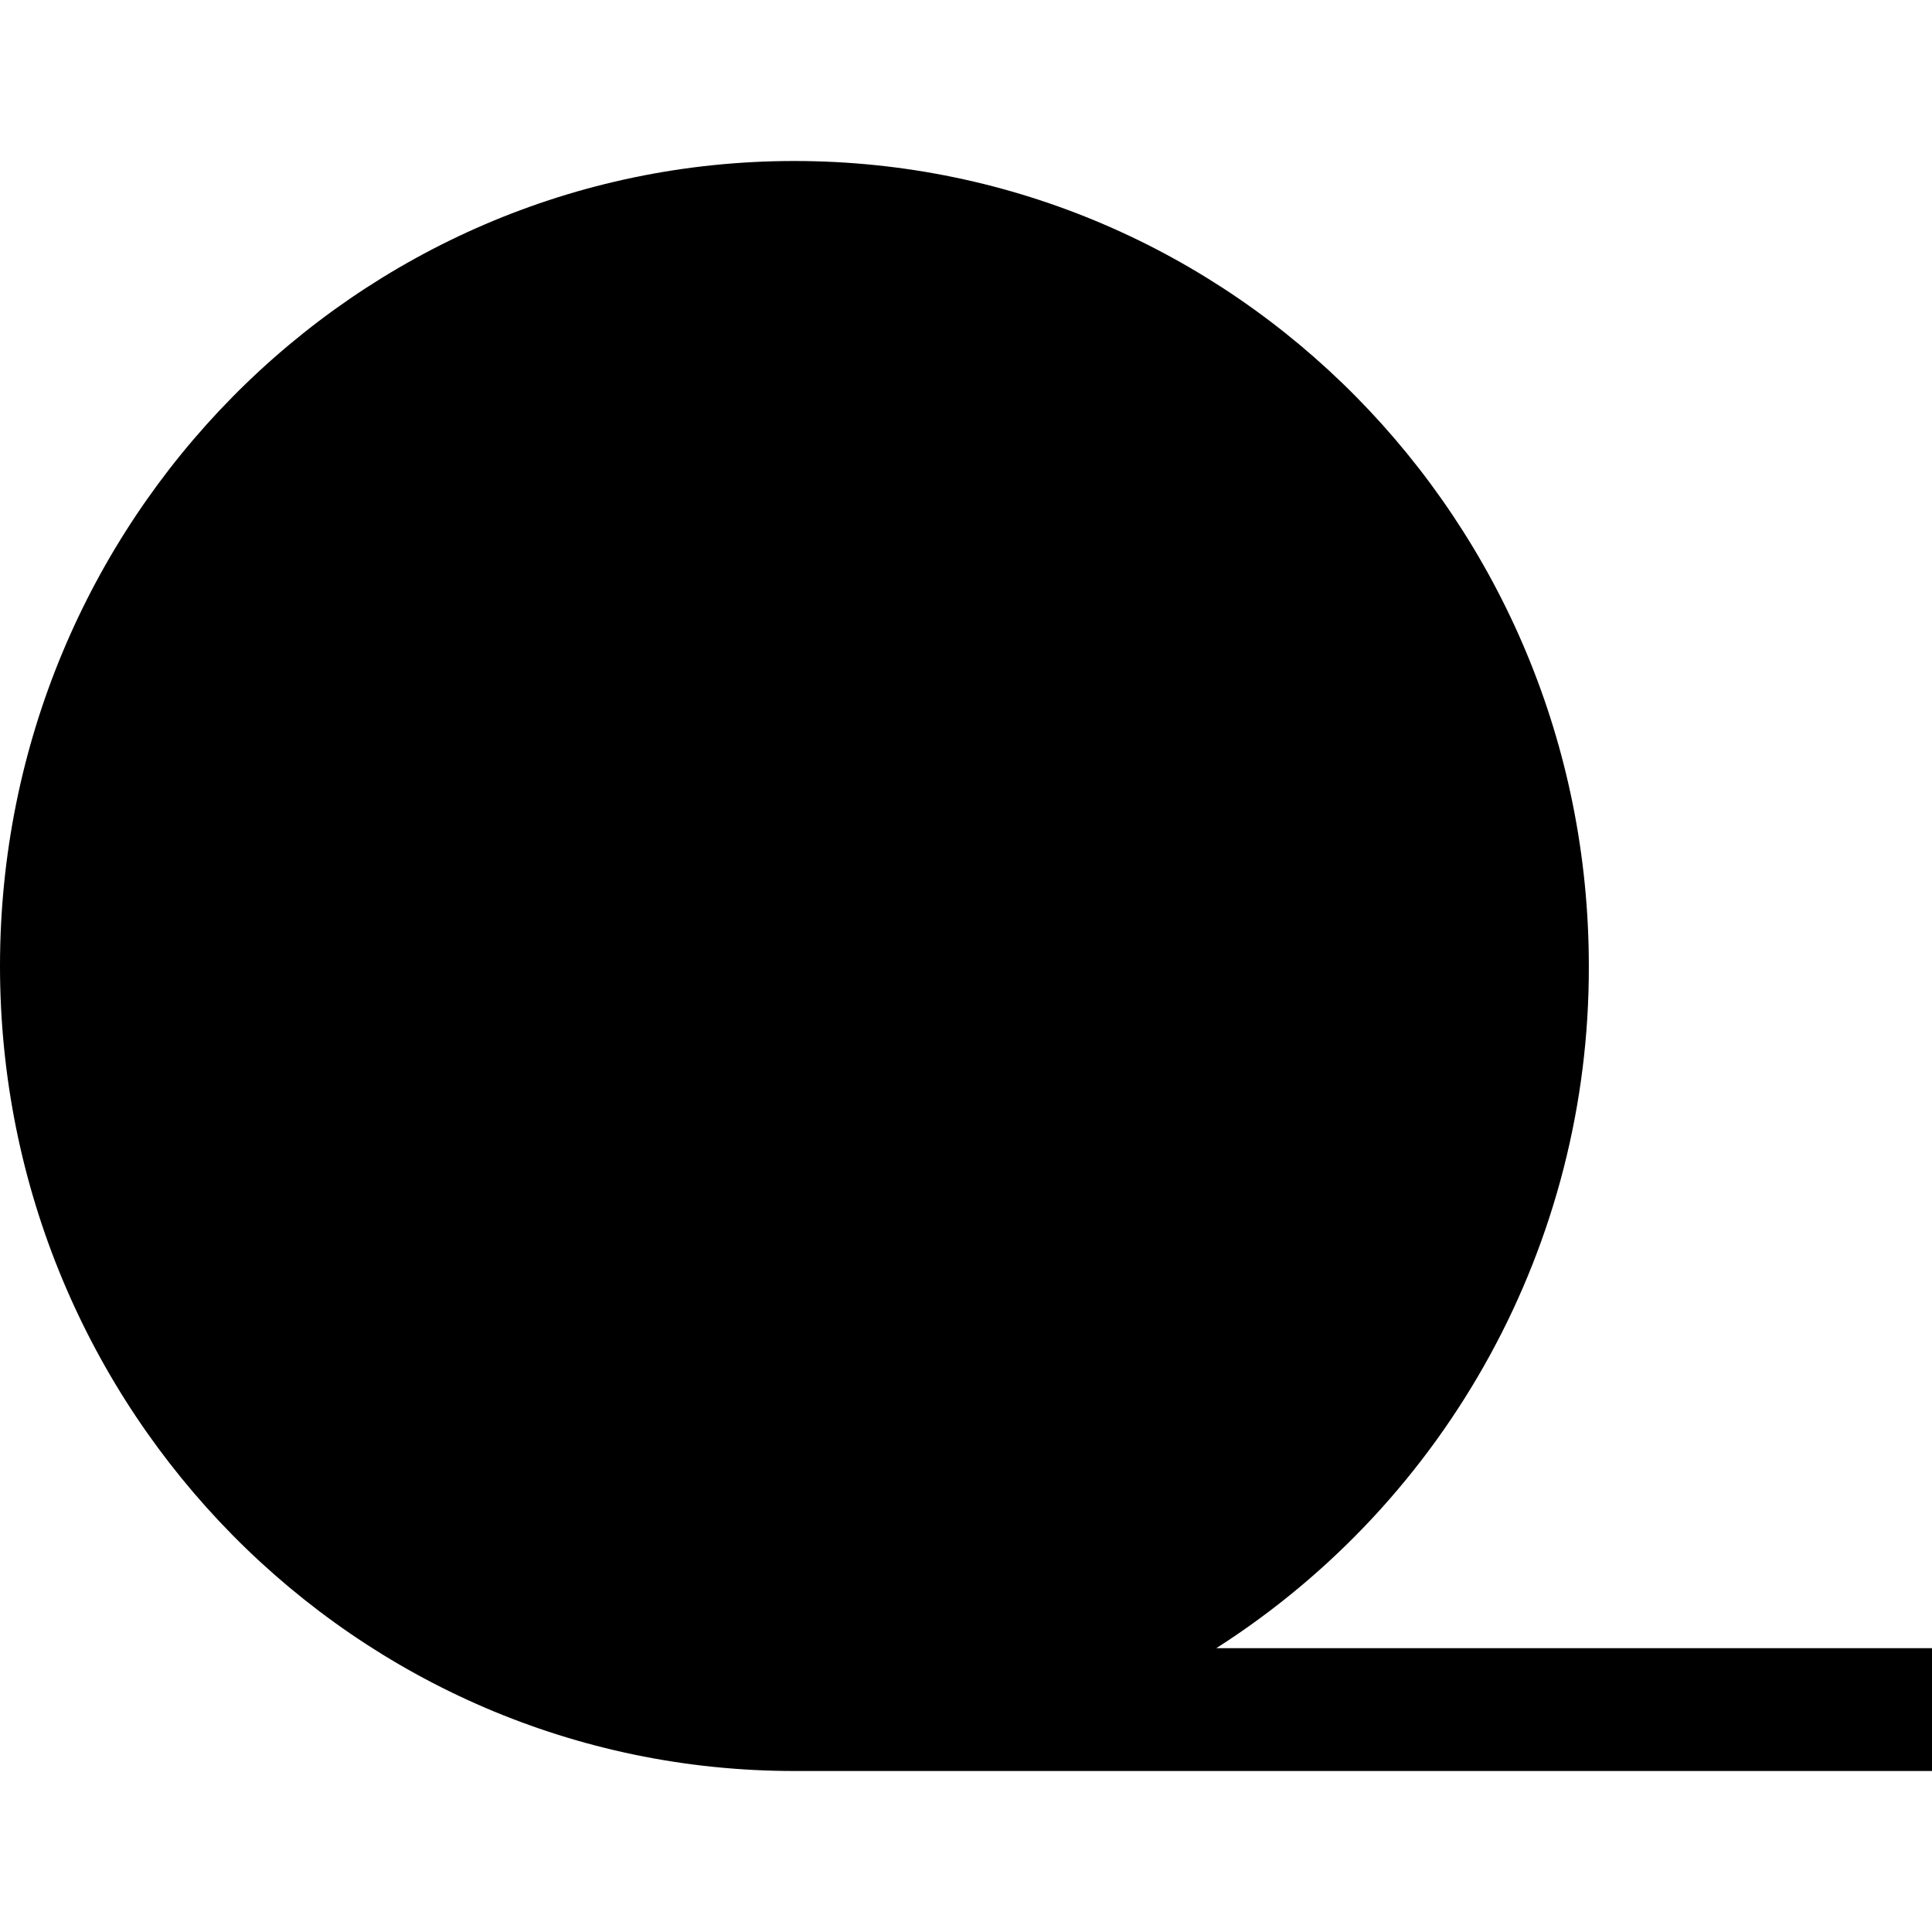
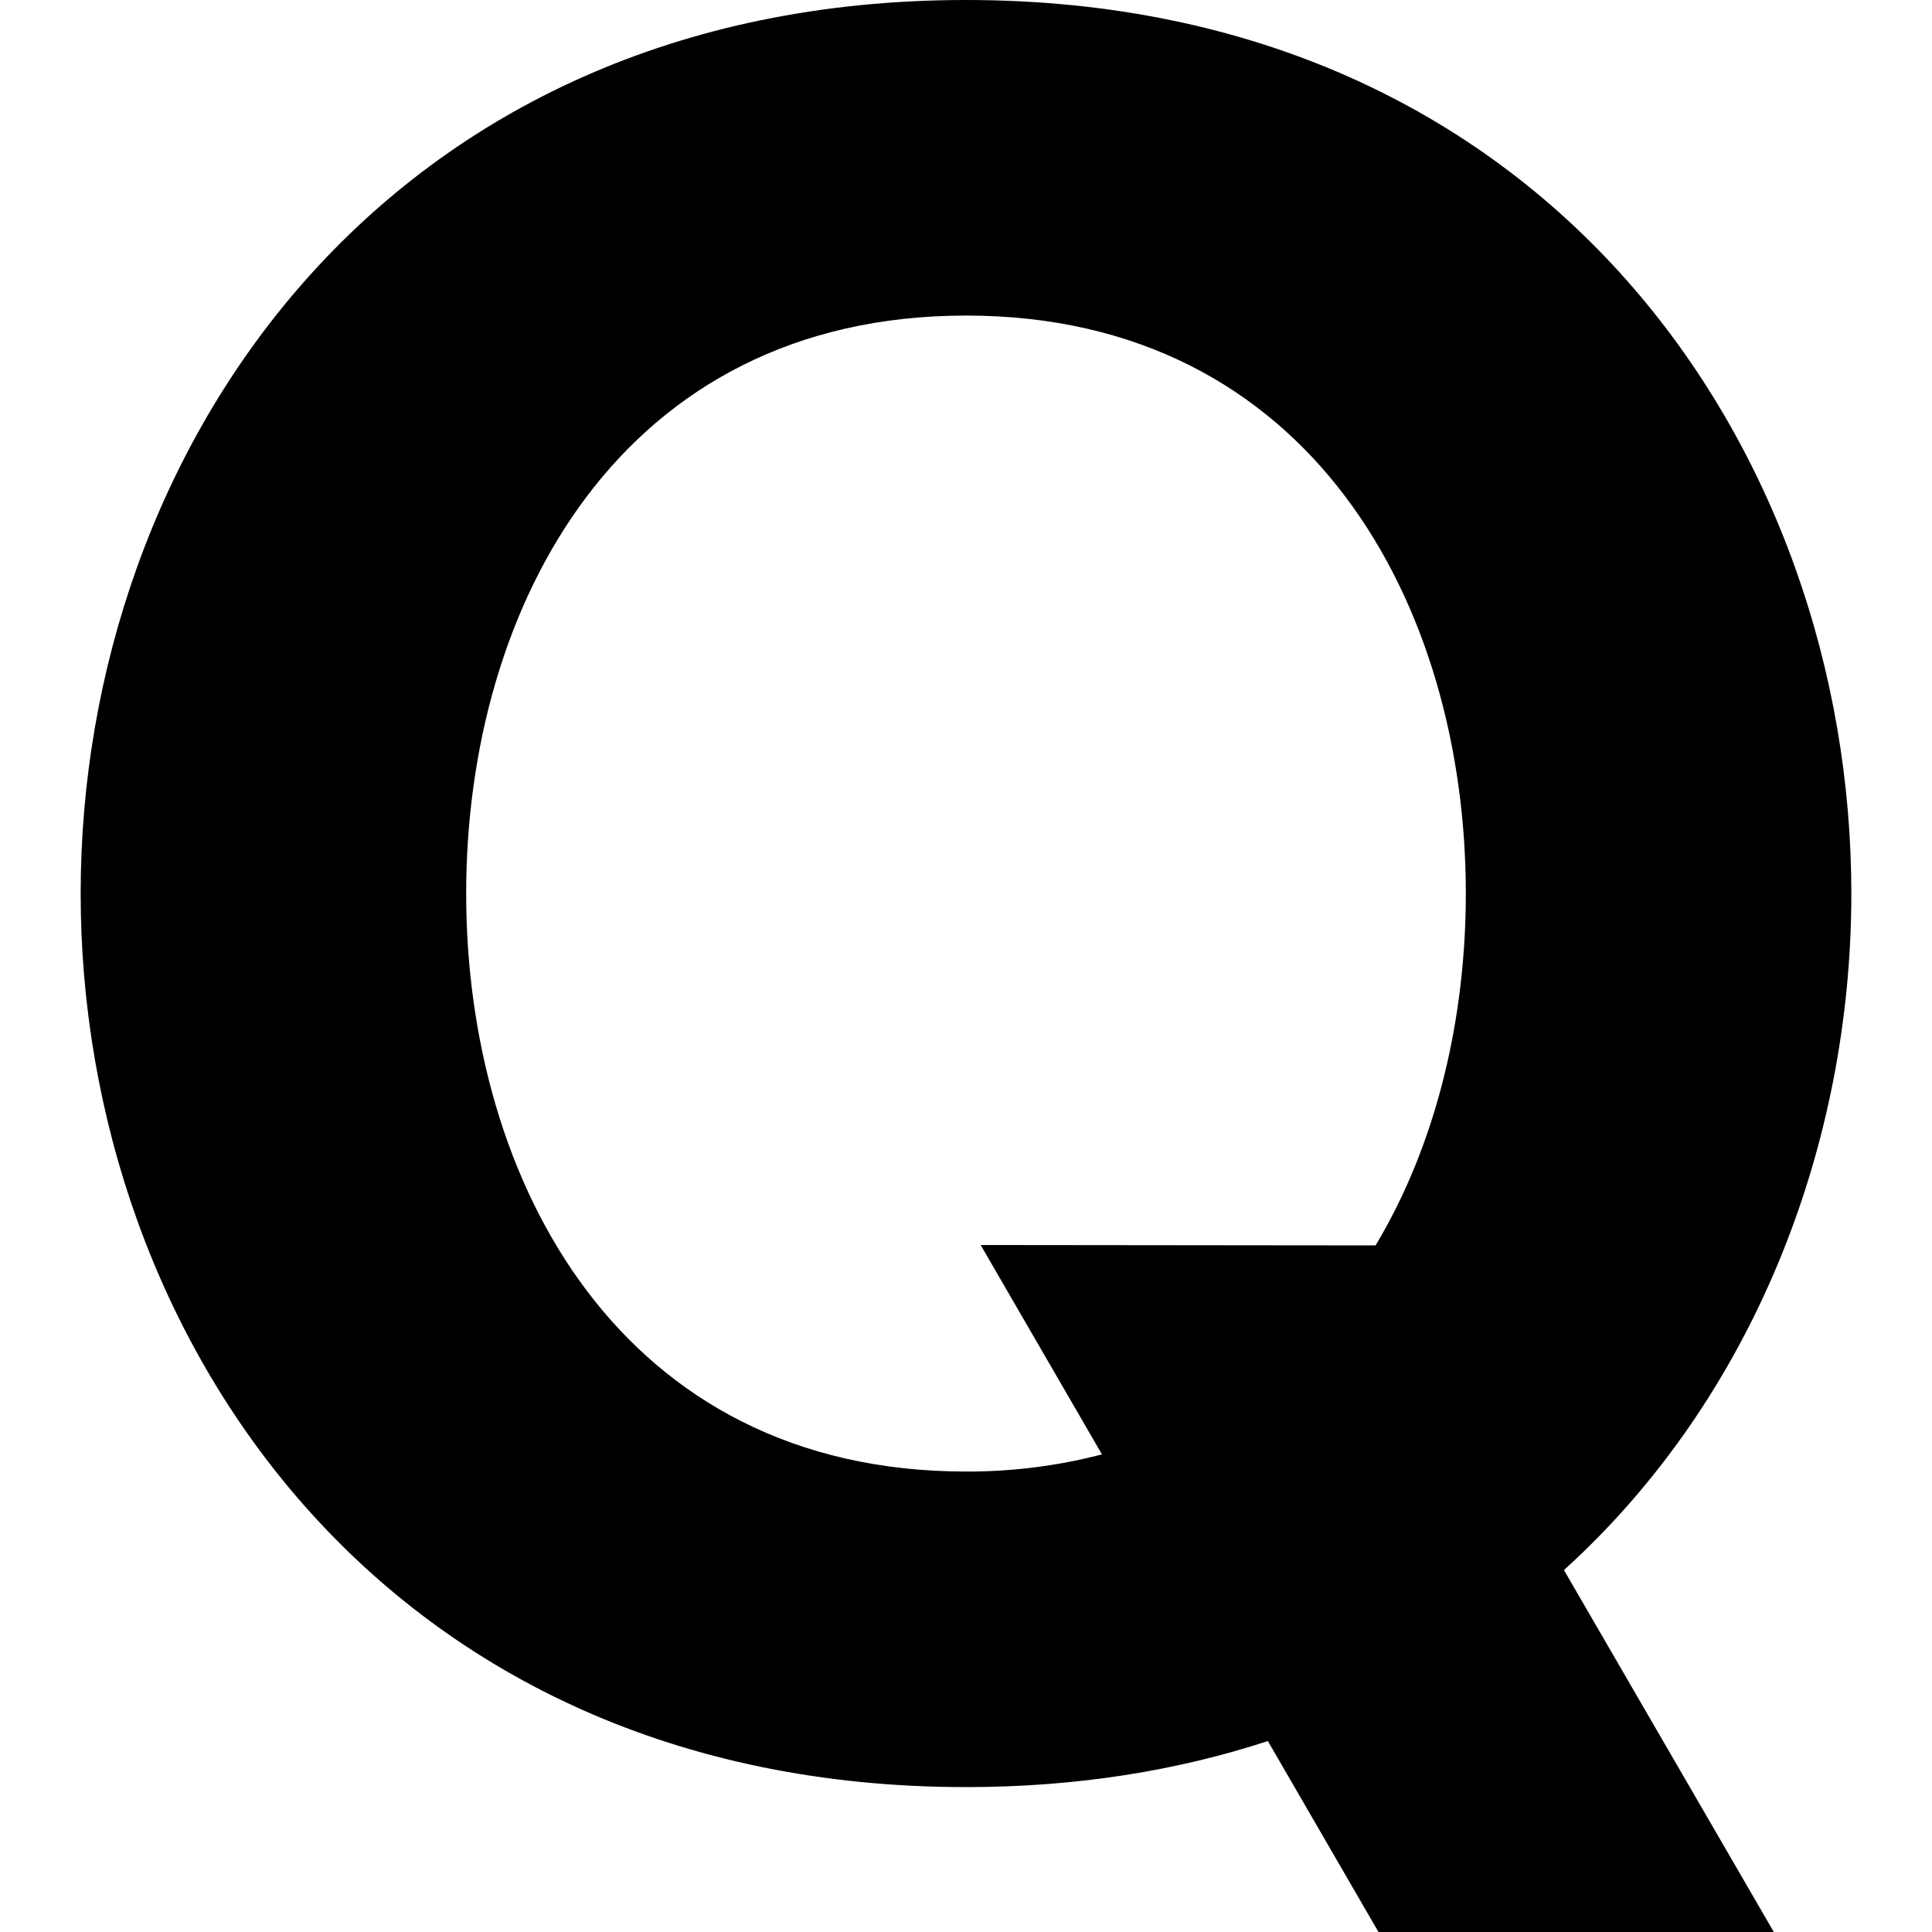
<svg xmlns="http://www.w3.org/2000/svg" role="img" viewBox="0 0 24 24">
-   <path d="M15.11 20.474A10.024 10.024 0 0 0 19.737 12c0-5.523-4.419-10-9.869-10S0 6.477 0 12s4.418 10 9.868 10H24v-1.526h-8.89z" />
+   <path d="M5.791 11.1c0-3.574 1.92-7.18 6.21-7.18 4.288 0 6.208 3.606 6.208 7.18 0 1.55-.362 3.106-1.121 4.371l-4.906-.005 1.507 2.601A6.607 6.607 0 0 1 12 18.28c-4.29 0-6.209-3.606-6.209-7.18m9.96 10.53L17.124 24h4.911l-2.607-4.496c2.36-2.14 3.57-5.283 3.57-8.404C22.998 5.584 19.221 0 12 0 4.78 0 1.002 5.584 1.002 11.1c0 5.515 3.778 11.1 10.998 11.1 1.377 0 2.627-.205 3.75-.572Z" />
</svg>
